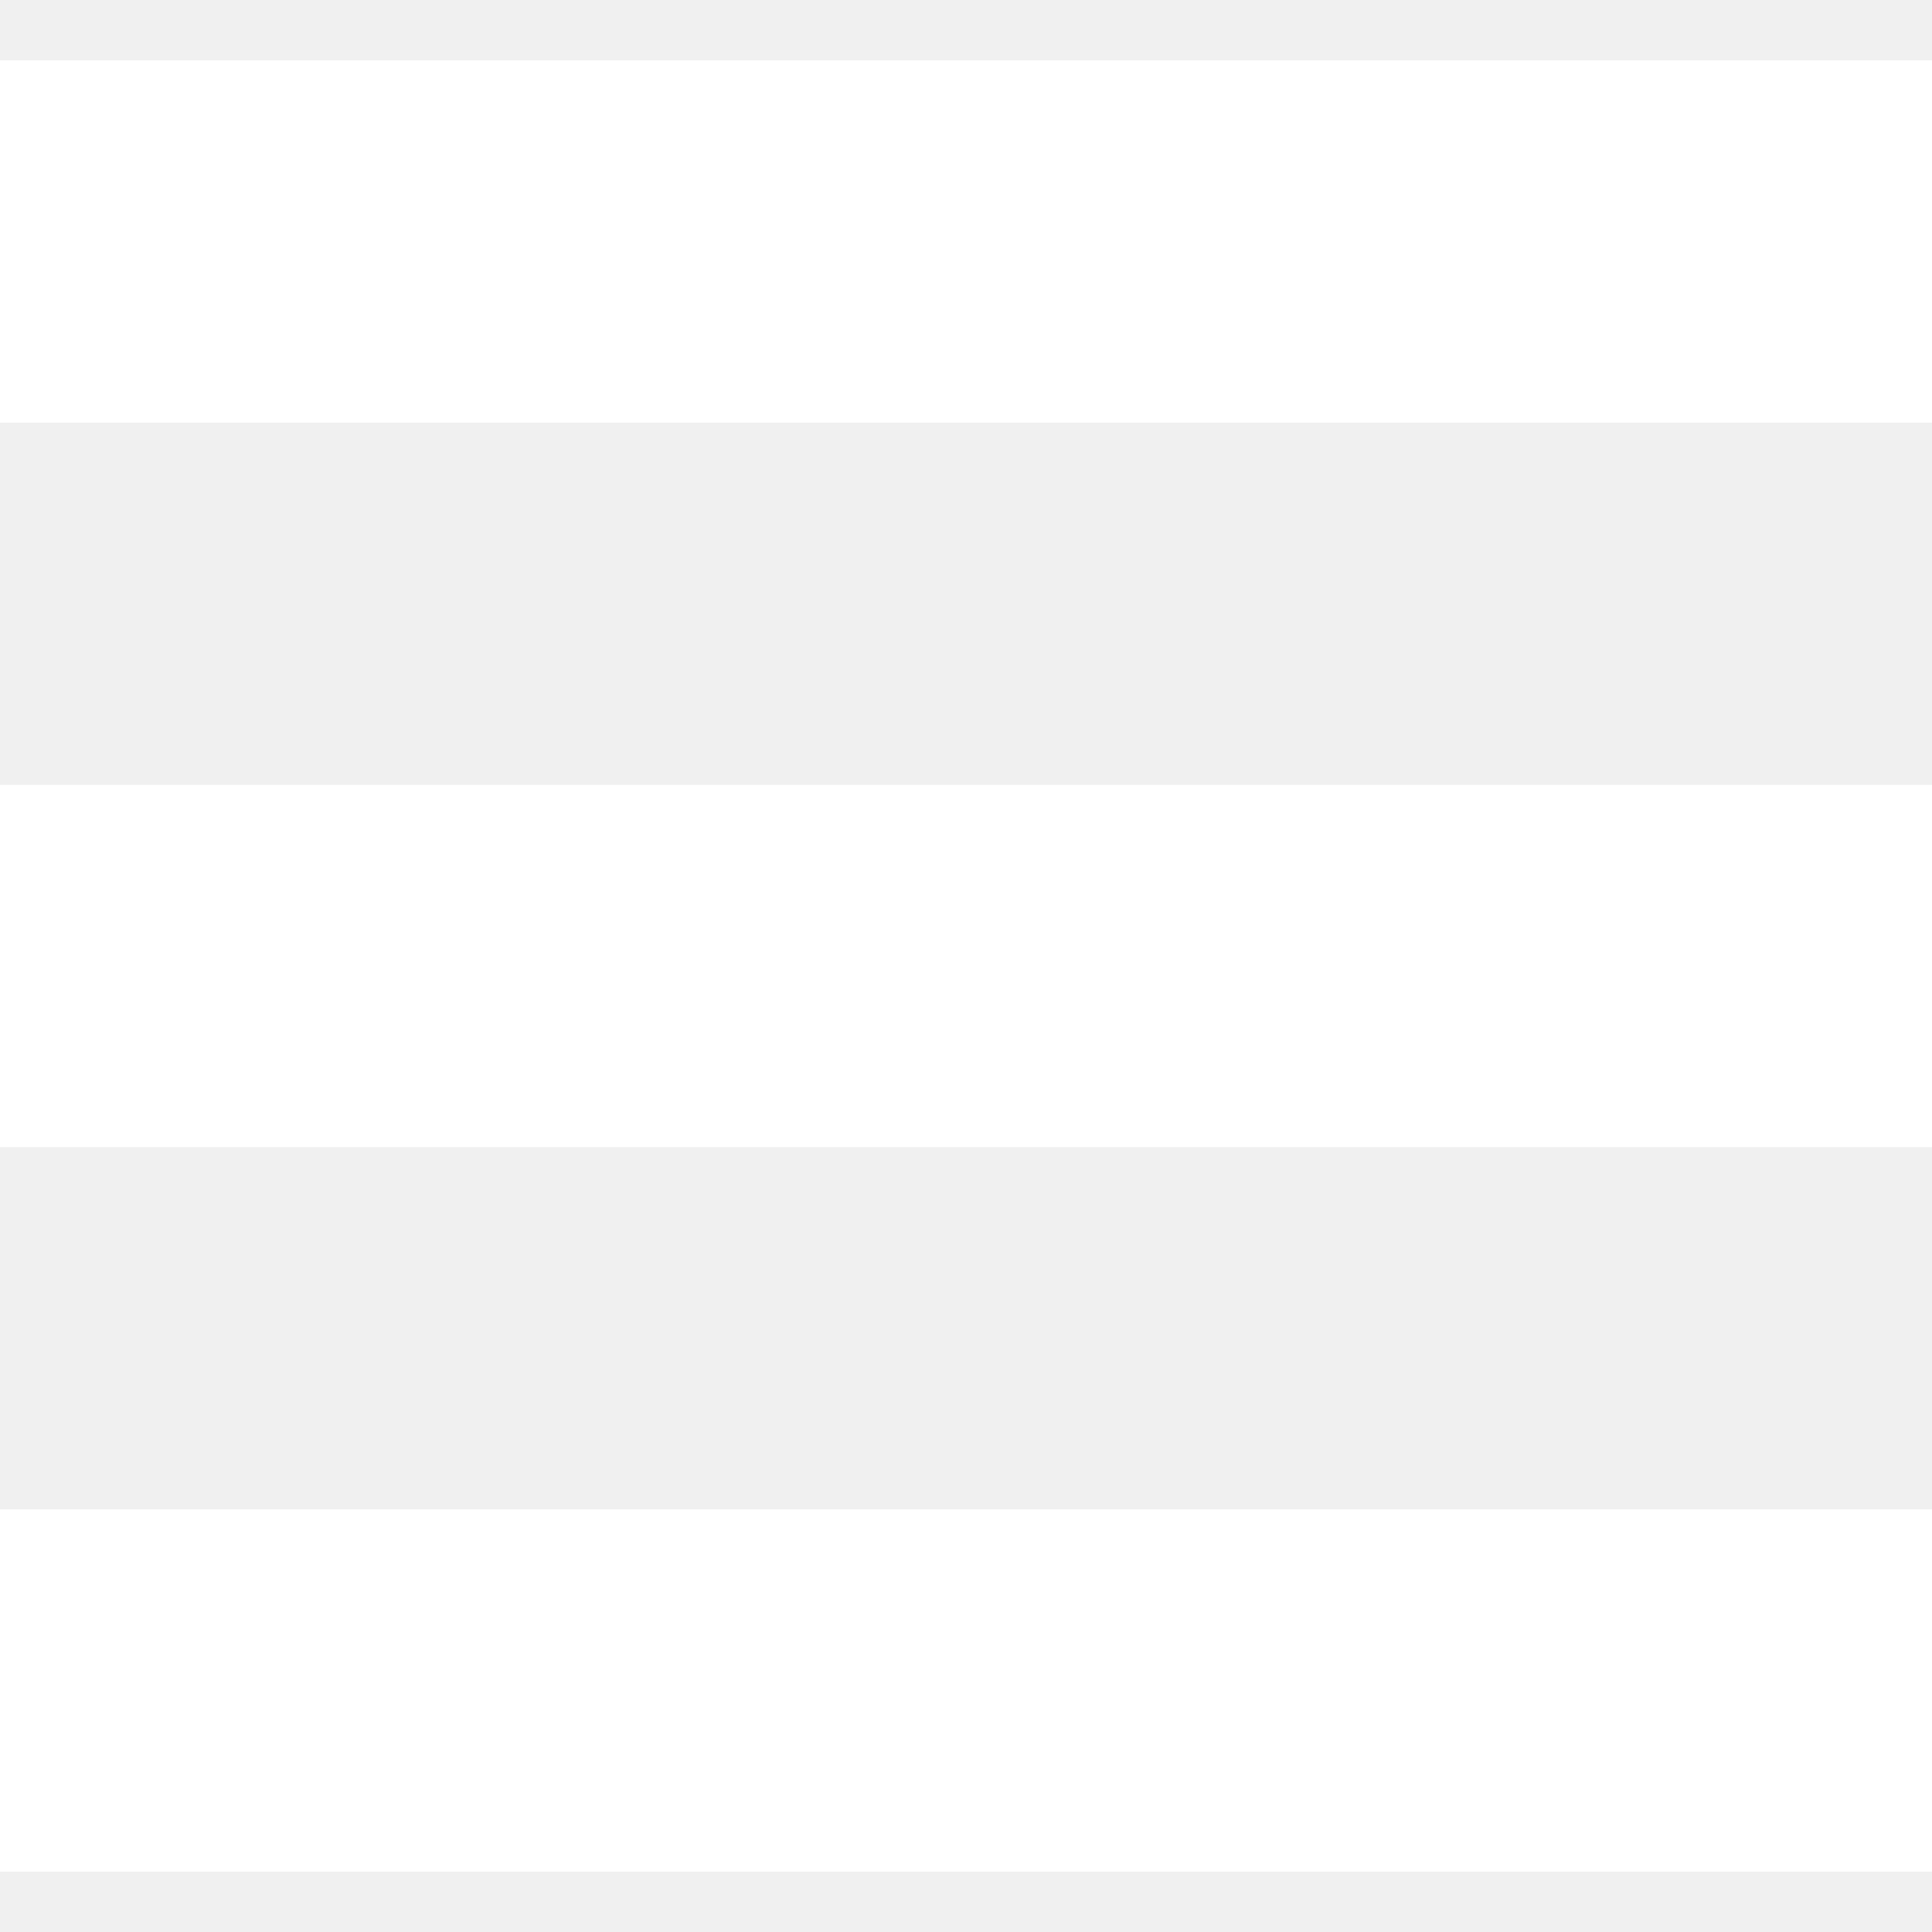
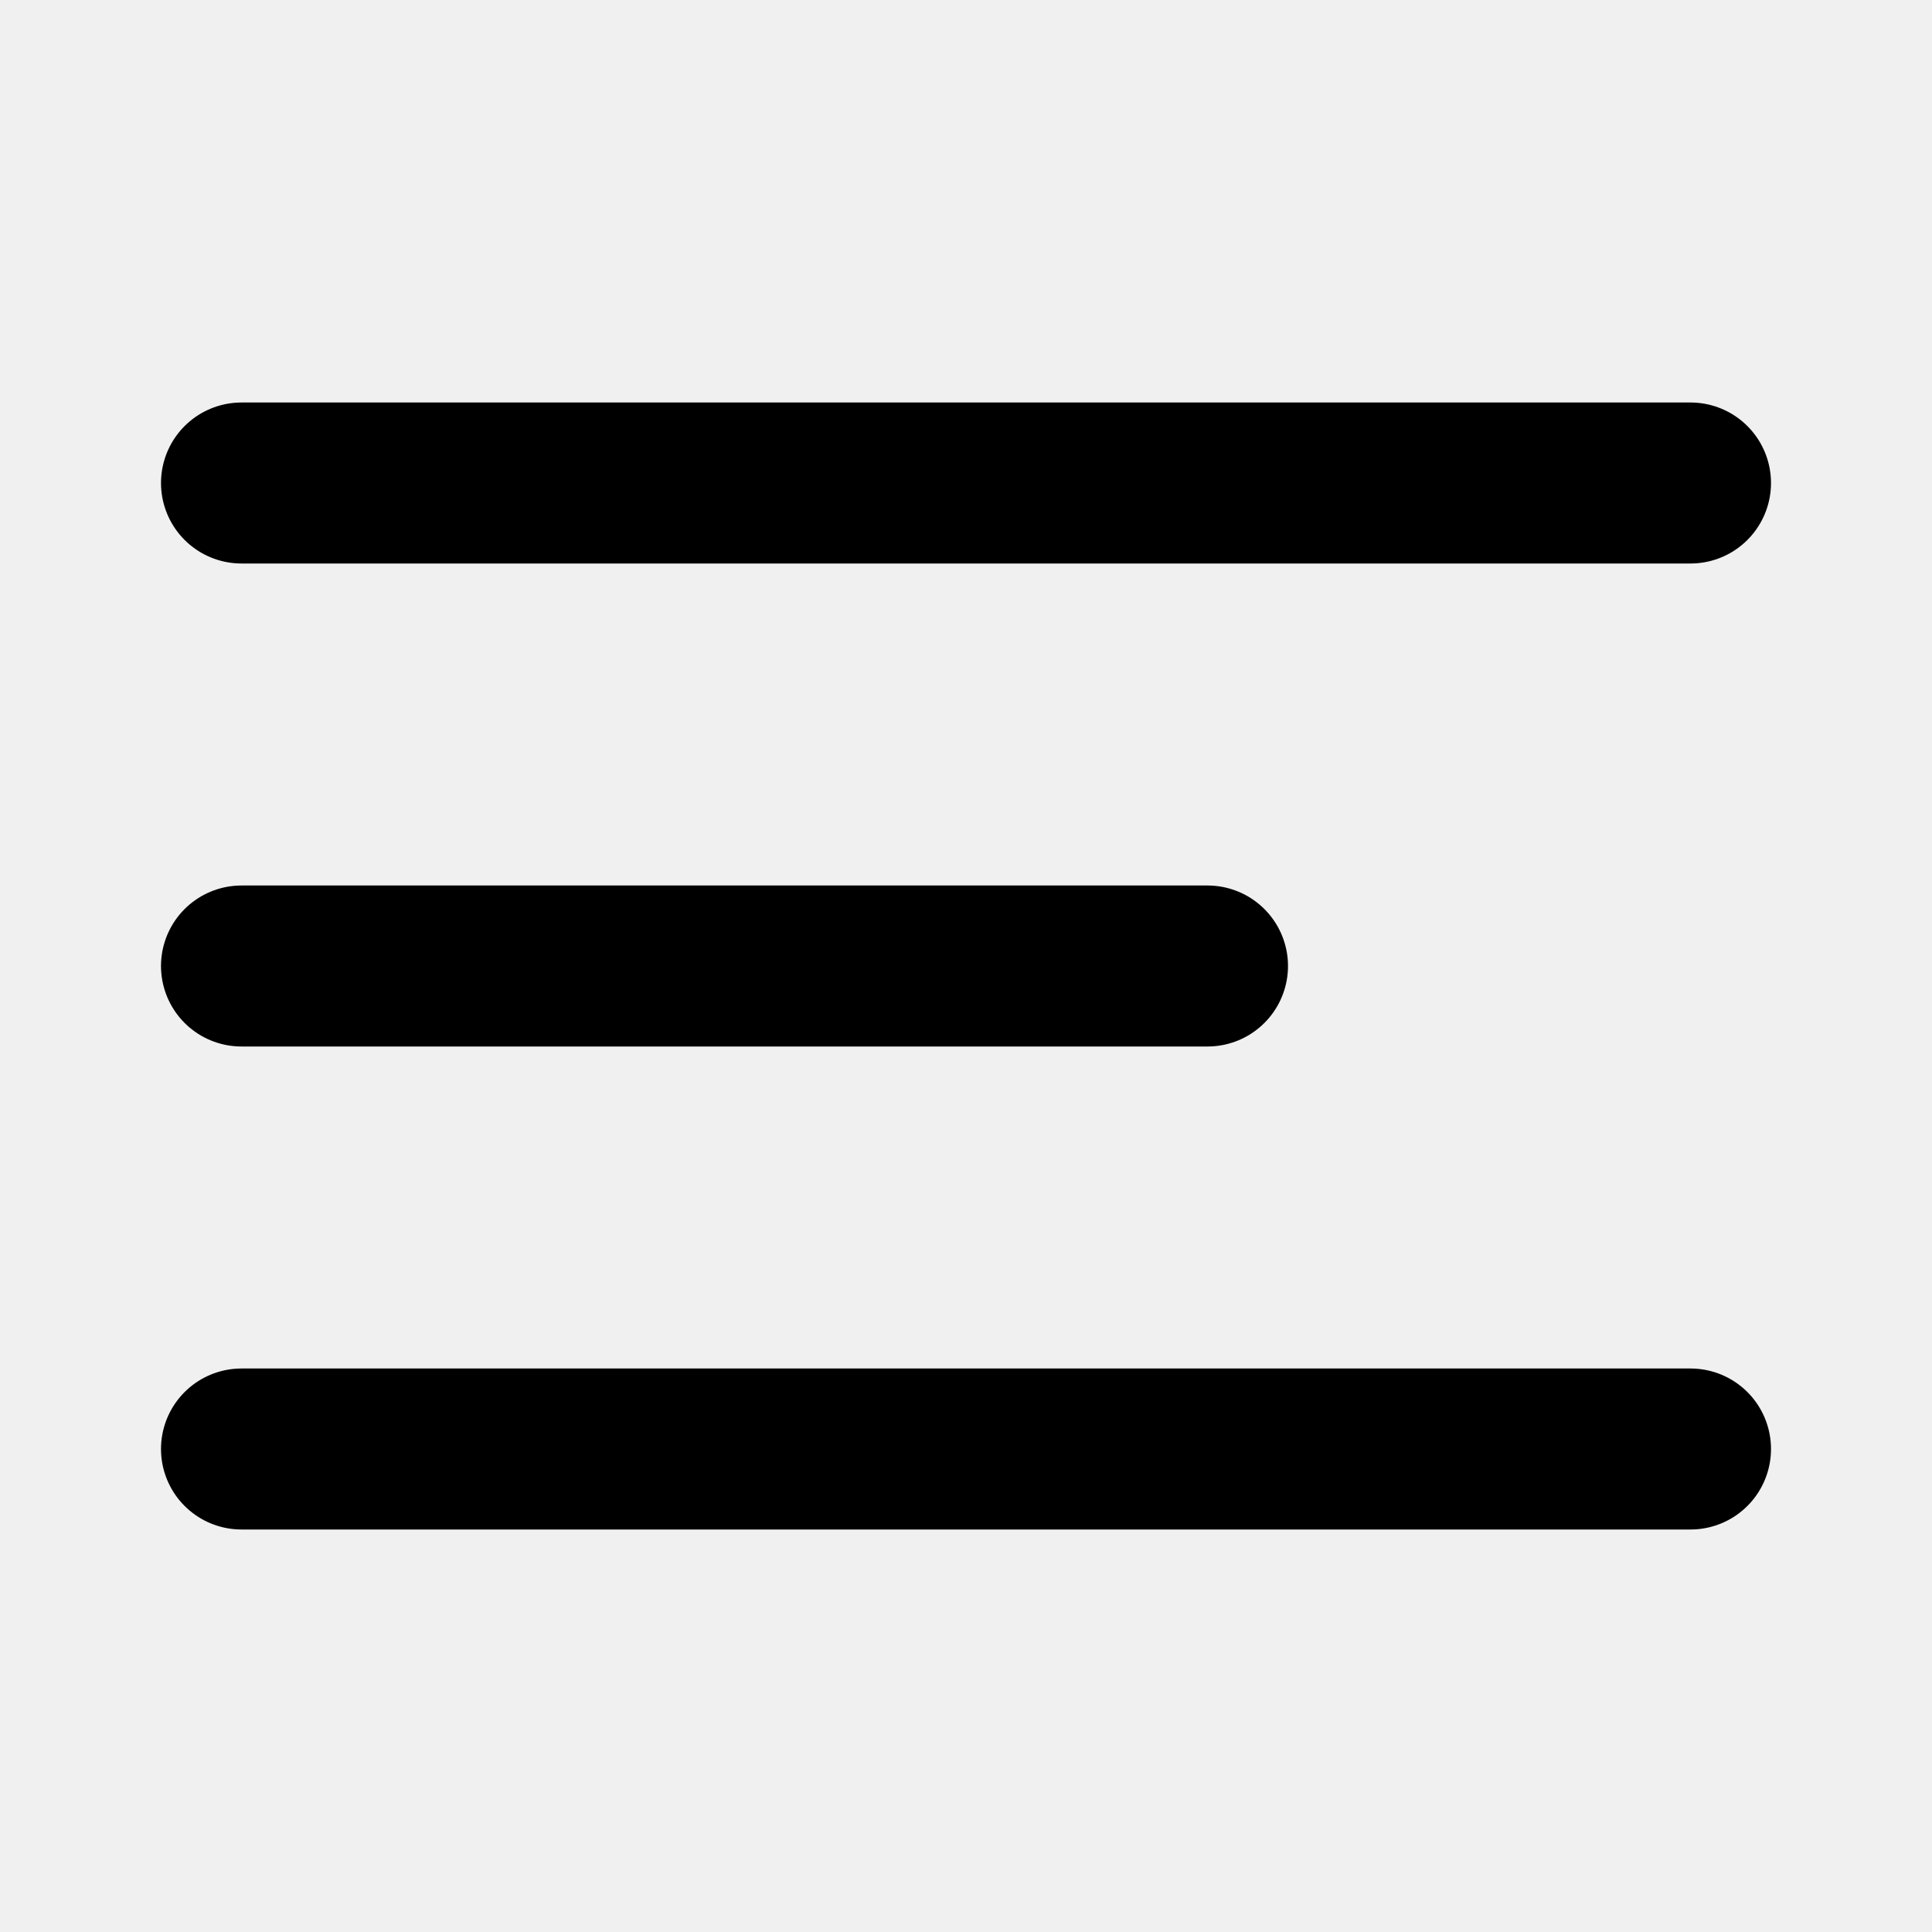
- <svg xmlns="http://www.w3.org/2000/svg" version="1.1" id="_x32_" viewBox="0 0 512 512" xml:space="preserve">
-   <style type="text/css">
- 	.st0{fill:#ffffff;}
- </style>
-   <g>
-     <rect y="16" class="st0" width="512" height="96" />
-     <rect y="208" class="st0" width="512" height="96" />
-     <rect y="400" class="st0" width="512" height="96" />
-   </g>
+ <svg xmlns="http://www.w3.org/2000/svg" width="800px" height="800px" viewBox="0 0 24 24" fill="none">
+   <path d="M3 12H15M3 6H21M3 18H21" stroke="#000000" stroke-width="2" stroke-linecap="round" stroke-linejoin="round" />
</svg>
